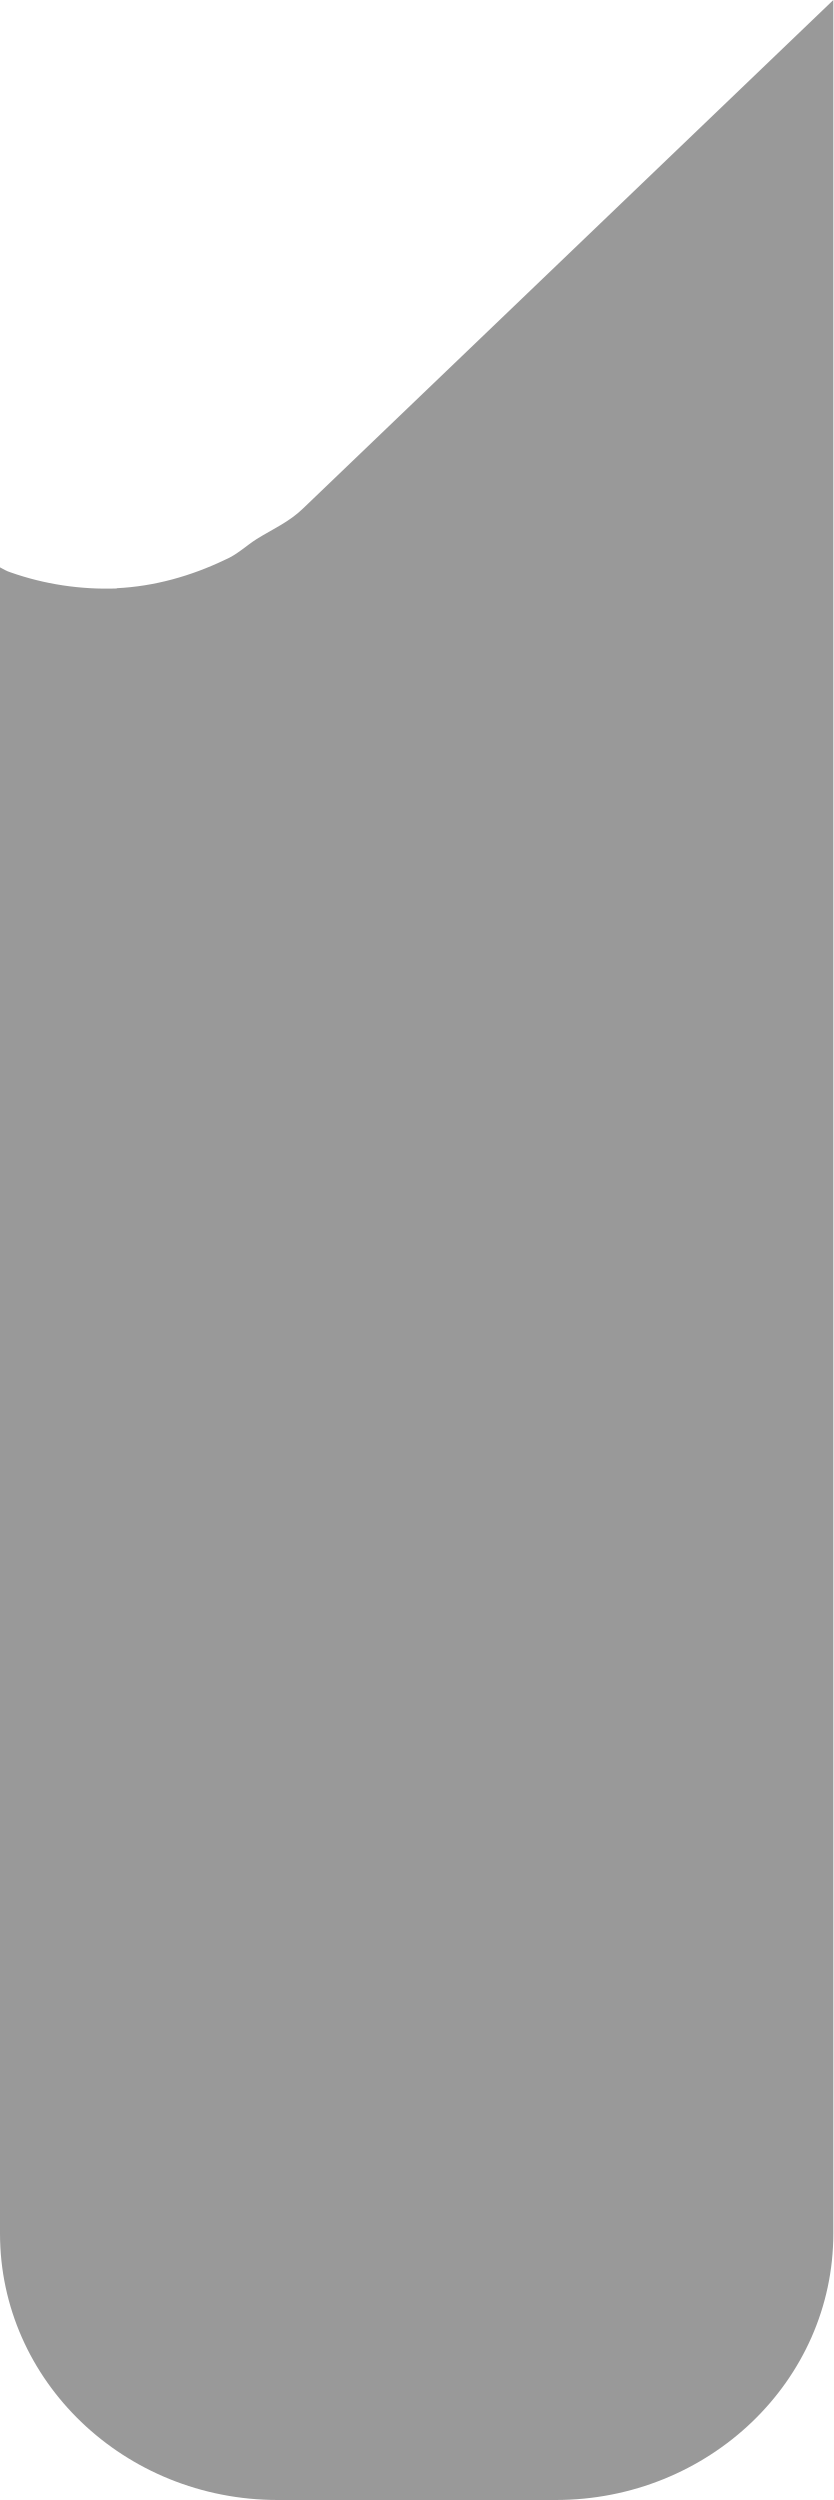
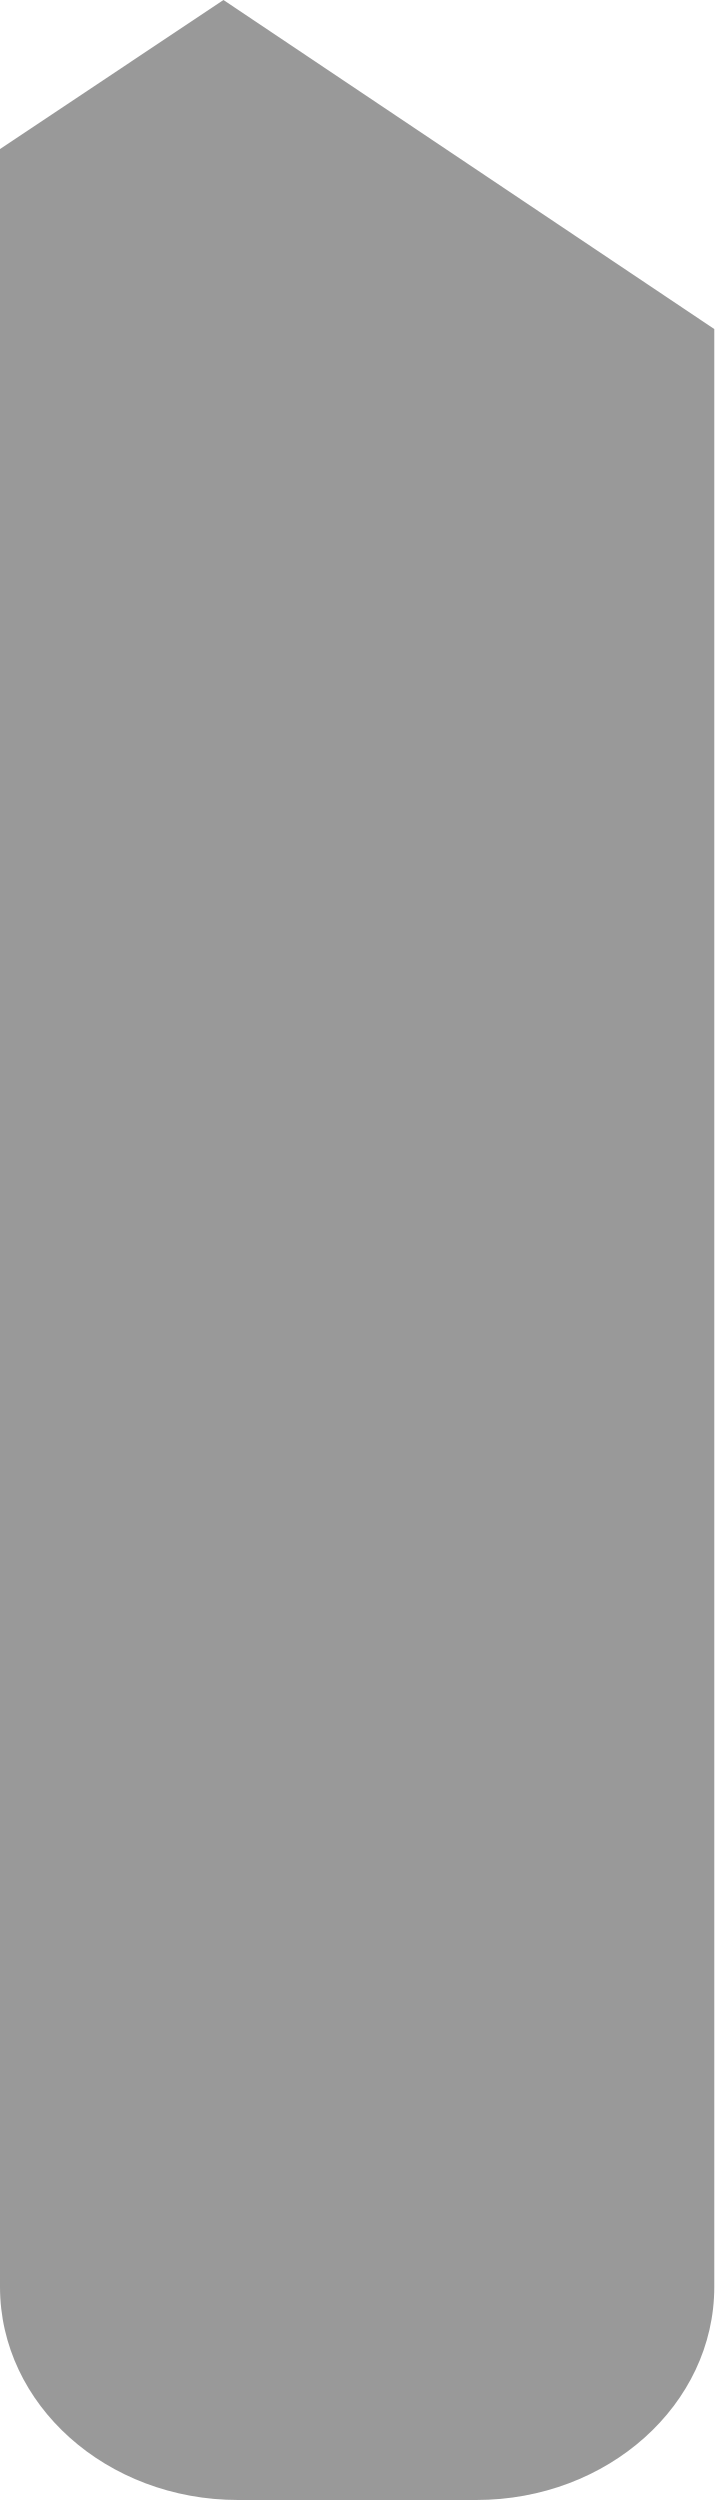
- <svg xmlns="http://www.w3.org/2000/svg" version="1.1" width="6px" height="18px">
-   <g transform="matrix(1 0 0 1 -437 -480 )">
-     <path d="M 2.183 3.66  C 2.084 3.757  1.961 3.811  1.848 3.881  C 1.773 3.929  1.705 3.995  1.621 4.03  C 1.373 4.149  1.109 4.222  0.842 4.235  C 0.84 4.237  0.84 4.237  0.84 4.237  C 0.58 4.246  0.32 4.207  0.076 4.121  C 0.049 4.113  0.025 4.098  0 4.085  L 0 16.081  C 0 17.142  0.894 18  2 18  L 4 18  C 5.105 18  6 17.142  6 16.081  L 6 0  L 2.183 3.66  Z " fill-rule="nonzero" fill="#999999" stroke="none" transform="matrix(1 0 0 1 437 480 )" />
+ <svg xmlns="http://www.w3.org/2000/svg" version="1.1" width="6px" height="21px">
+   <g transform="matrix(1 0 0 1 -424 -477 )">
+     <path d="M 1.877 0  L 0 1.252  L 0 19.209  C 0 20.199  0.894 21  2 21  L 4 21  C 5.106 21  6 20.199  6 19.209  L 6 2.764  L 1.877 0  Z " fill-rule="nonzero" fill="#999999" stroke="none" transform="matrix(1 0 0 1 424 477 )" />
  </g>
</svg>
